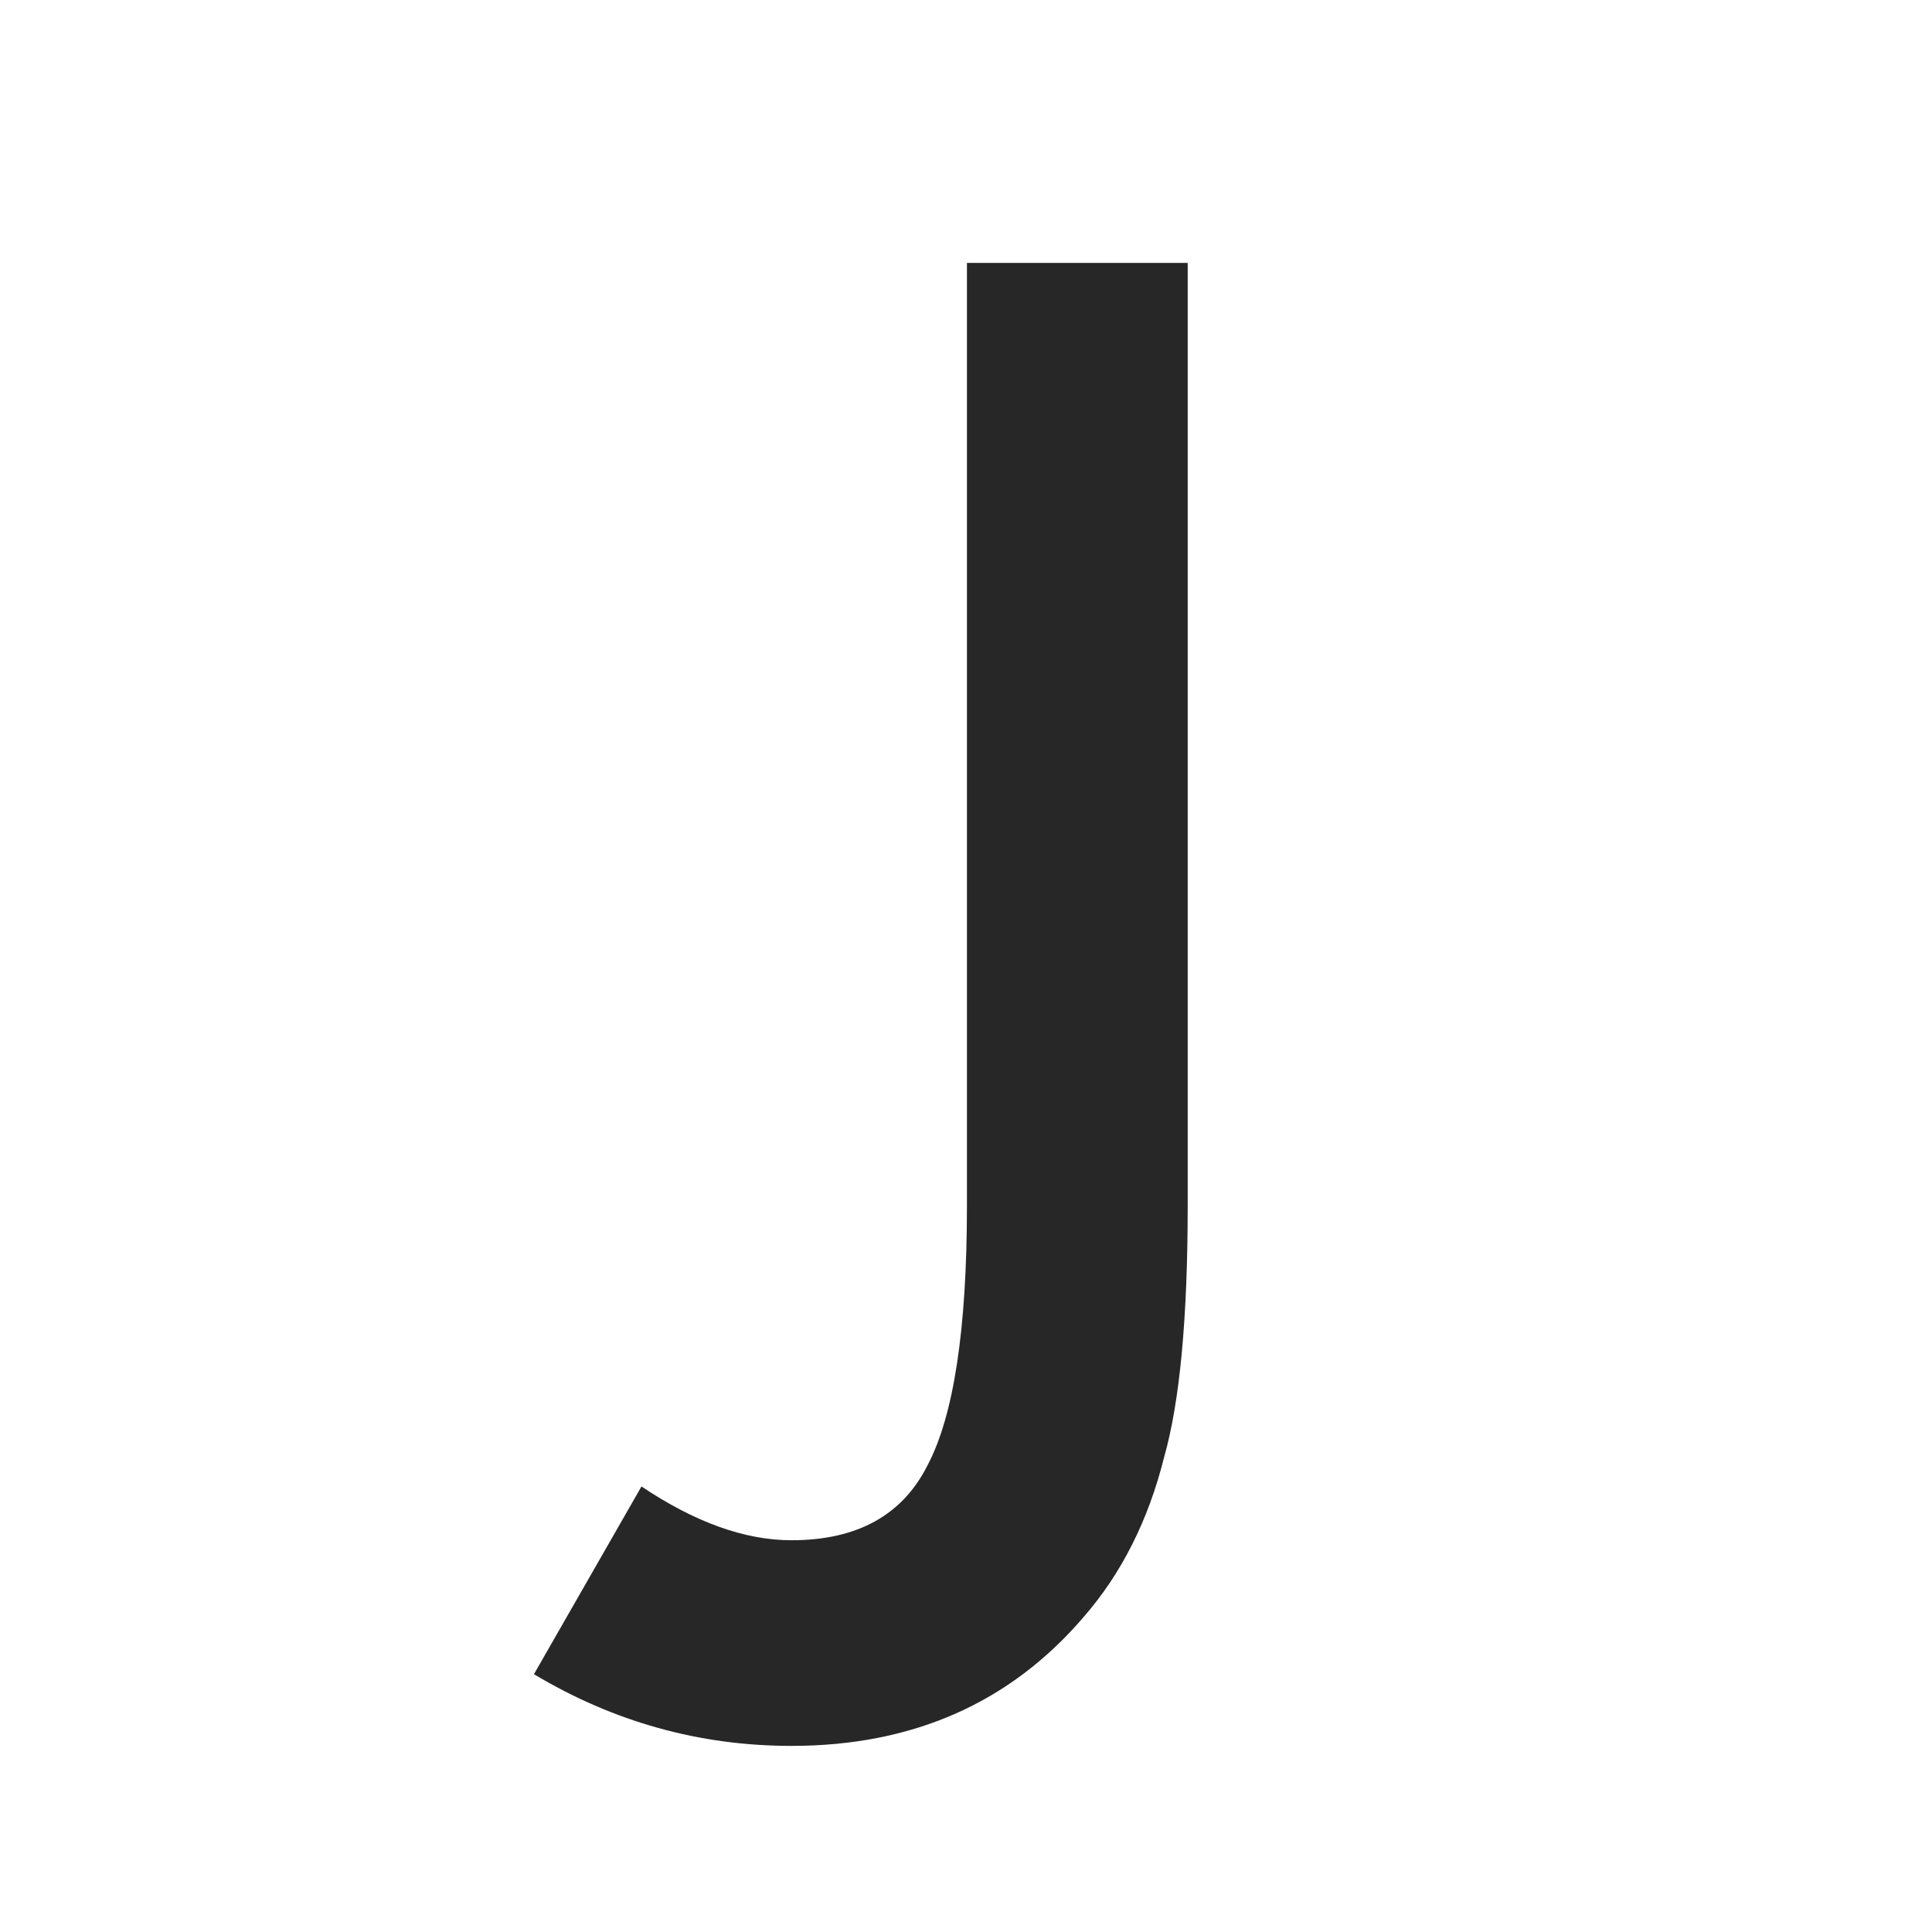
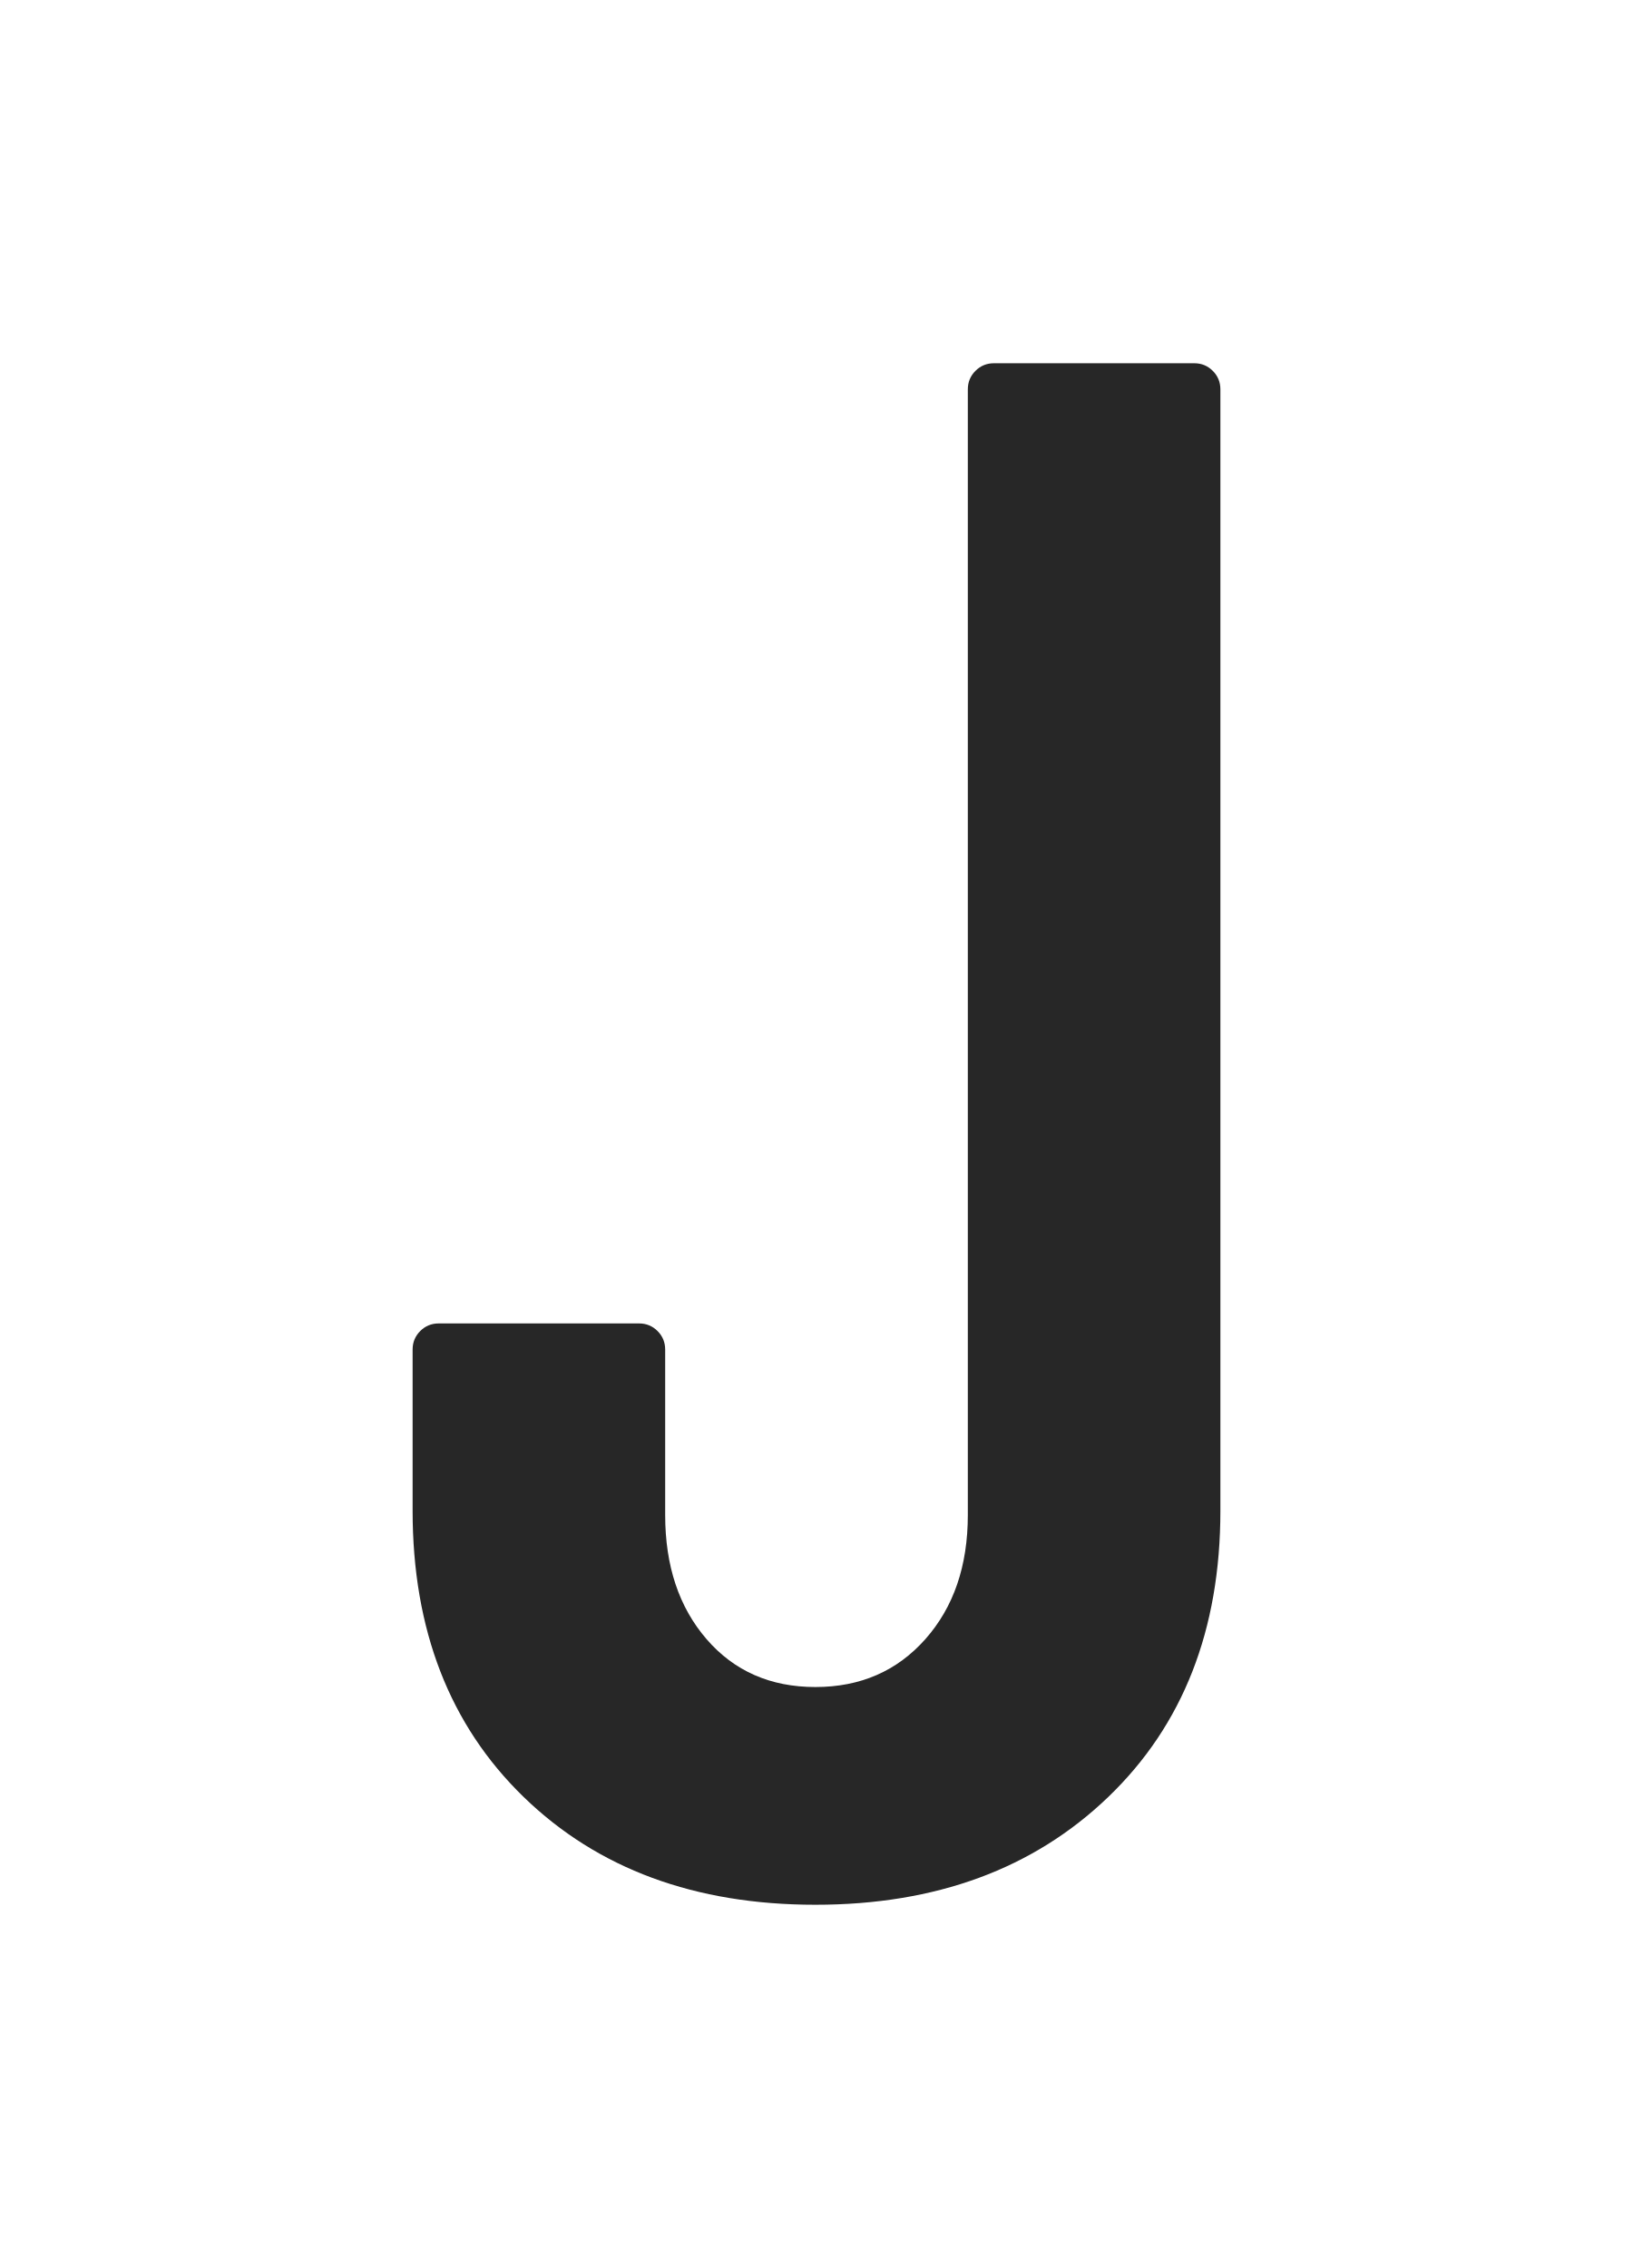
- <svg xmlns="http://www.w3.org/2000/svg" width="100" height="100" version="1.1" viewBox="0 0 100 100">
-   <path fill="#272727" fill-rule="nonzero" stroke="none" stroke-width="1" d="M40.967,90.367 C47.249,90.367 52.295,88.137 56.104,83.678 C58.057,81.432 59.44,78.681 60.254,75.426 C61.068,72.561 61.475,68.215 61.475,62.389 L61.475,62.389 L61.475,13.609 L50.049,13.609 L50.049,62.389 C50.049,68.801 49.365,73.294 47.998,75.865 C46.696,78.437 44.352,79.723 40.967,79.723 C38.558,79.723 35.97,78.795 33.203,76.939 L33.203,76.939 L27.637,86.656 C31.771,89.13 36.214,90.367 40.967,90.367 Z" />
+ <svg xmlns="http://www.w3.org/2000/svg" width="180" height="250" version="1.1" viewBox="0 0 180 250">
+   <path fill="#272727" fill-rule="nonzero" stroke="none" stroke-width="1" d="M89.88,209.96 C103.16,209.96 113.92,206 122.16,198.08 C130.4,190.16 134.52,179.64 134.52,166.52 L134.52,166.52 L134.52,42.92 C134.52,42.12 134.24,41.44 133.68,40.88 C133.12,40.32 132.44,40.04 131.64,40.04 L131.64,40.04 L109.56,40.04 C108.76,40.04 108.08,40.32 107.52,40.88 C106.96,41.44 106.68,42.12 106.68,42.92 L106.68,42.92 L106.68,167 C106.68,172.6 105.12,177.16 102,180.68 C98.88,184.2 94.84,185.96 89.88,185.96 C84.92,185.96 80.92,184.2 77.88,180.68 C74.84,177.16 73.32,172.6 73.32,167 L73.32,167 L73.32,148.76 C73.32,147.96 73.04,147.28 72.48,146.72 C71.92,146.16 71.24,145.88 70.44,145.88 L70.44,145.88 L48.36,145.88 C47.56,145.88 46.88,146.16 46.32,146.72 C45.76,147.28 45.48,147.96 45.48,148.76 L45.48,148.76 L45.48,166.52 C45.48,179.64 49.56,190.16 57.72,198.08 C65.88,206 76.6,209.96 89.88,209.96 Z" />
</svg>
